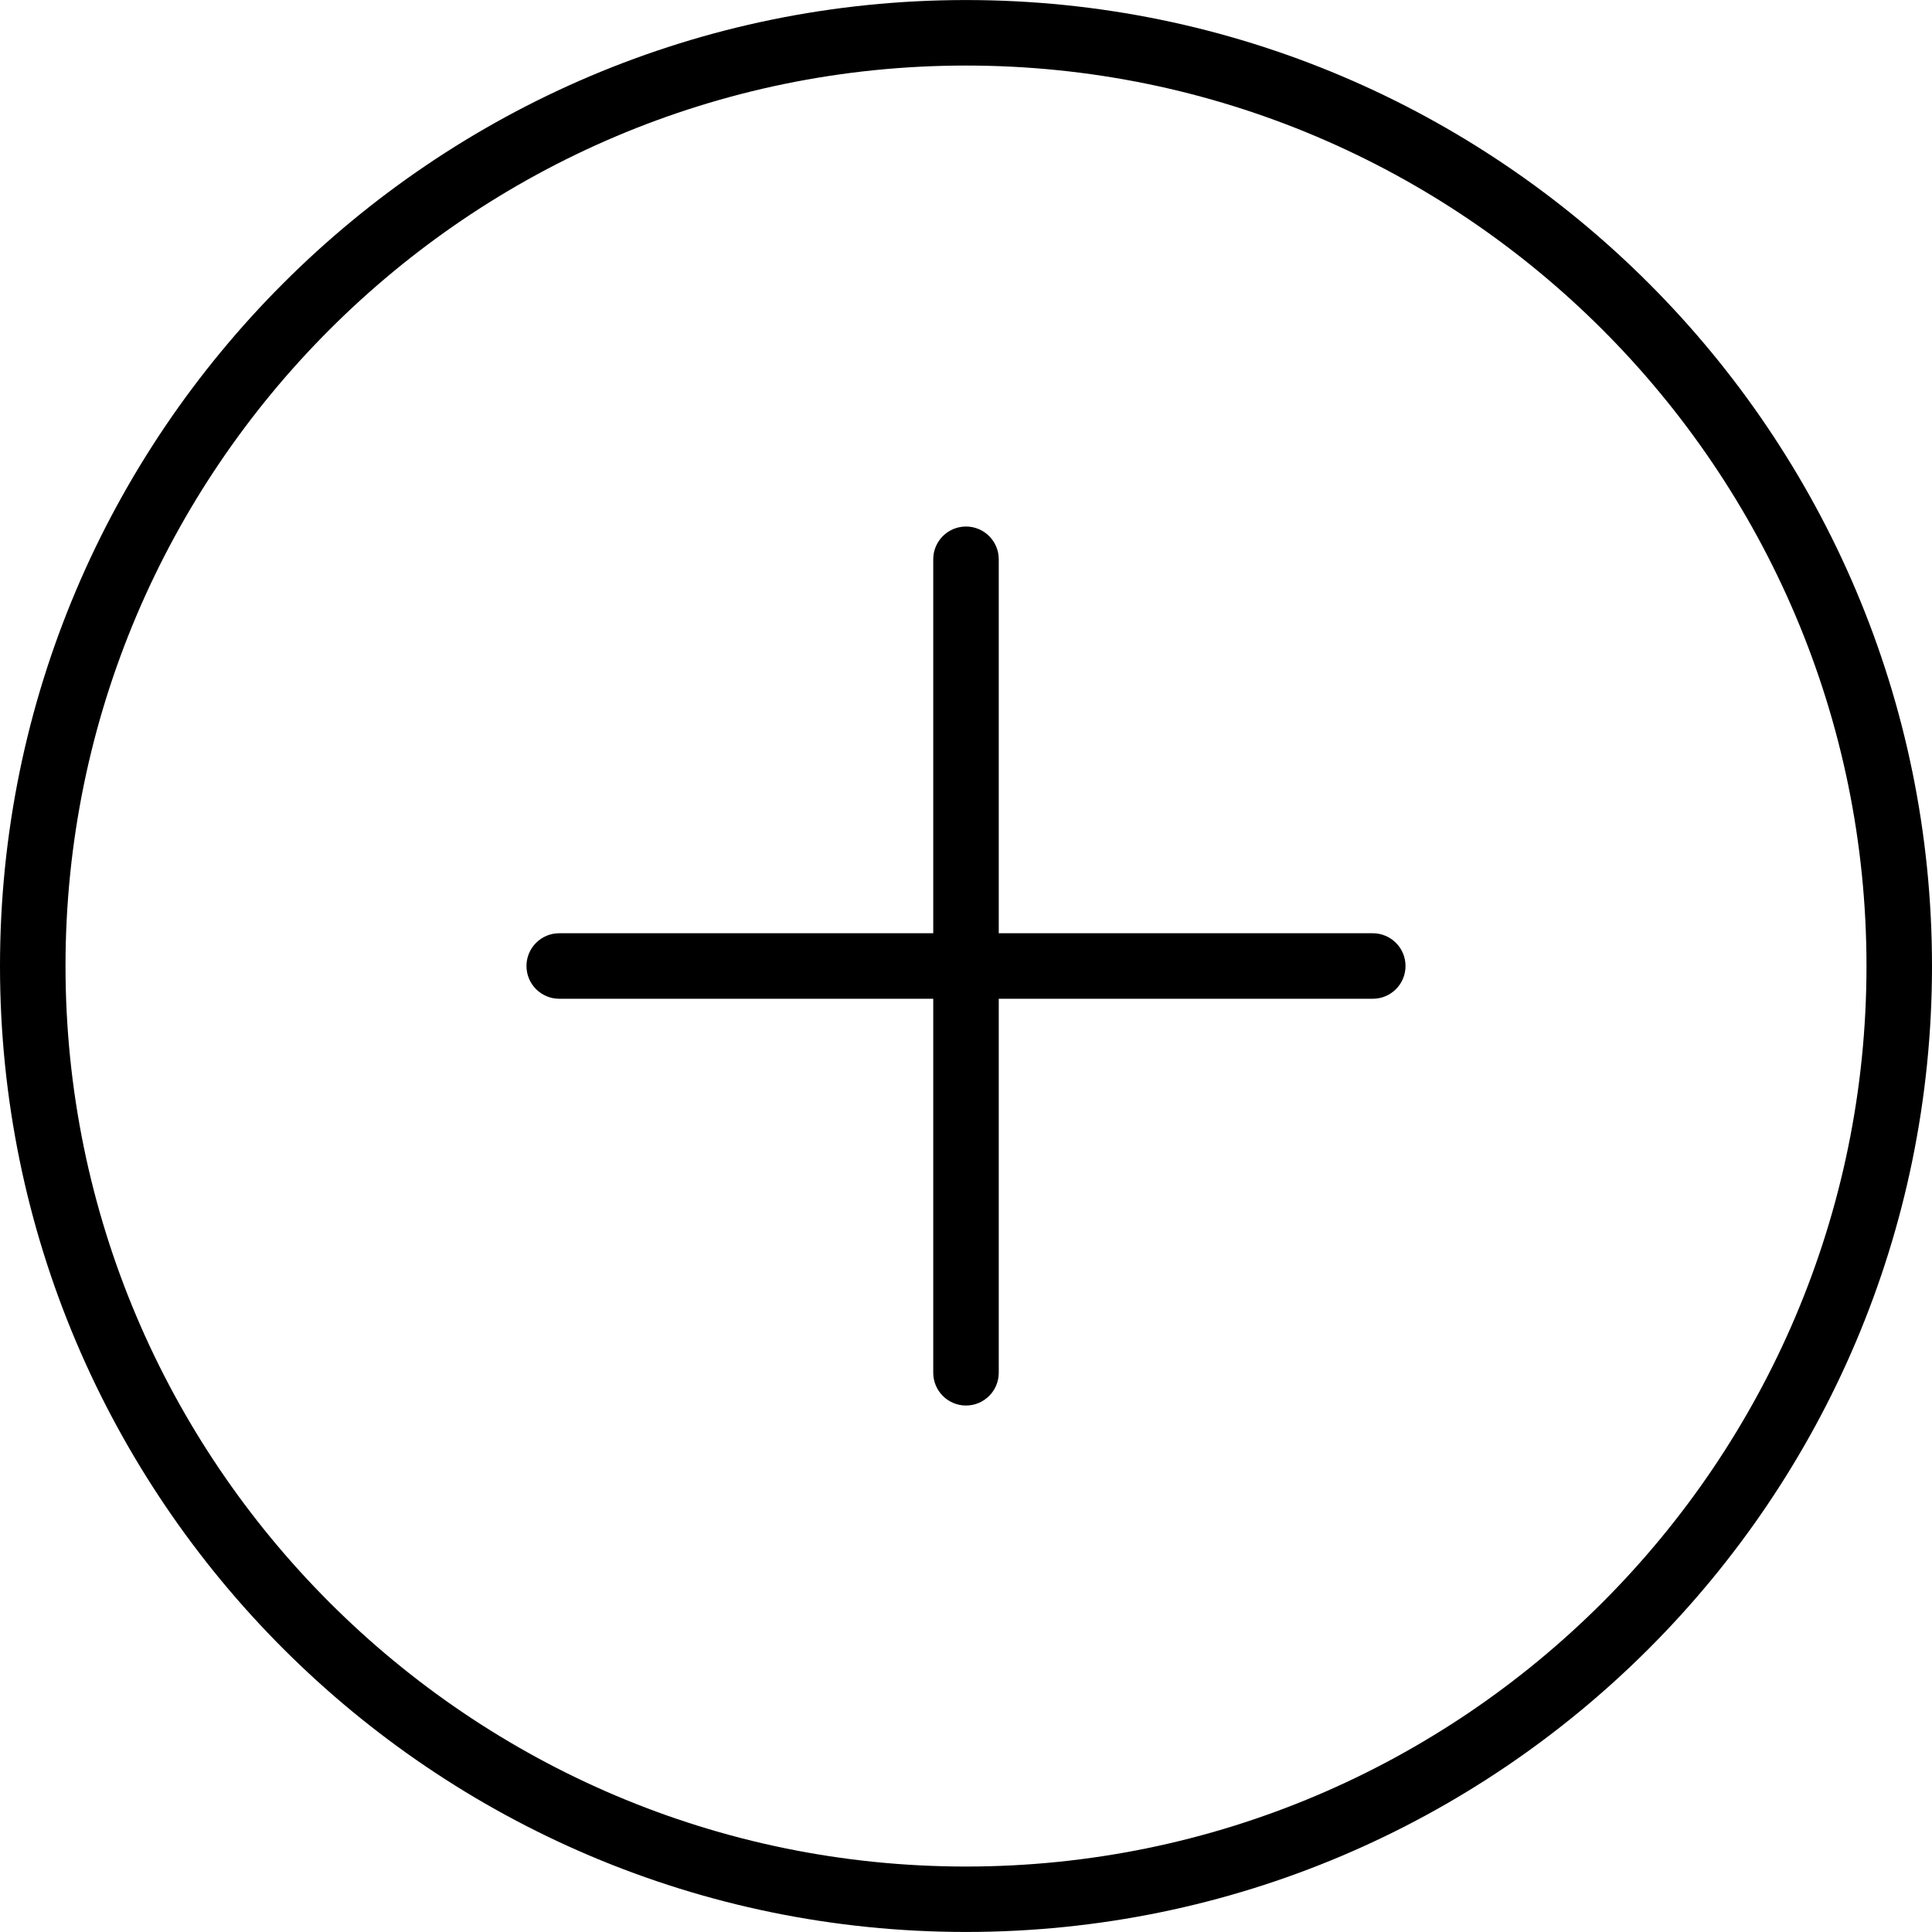
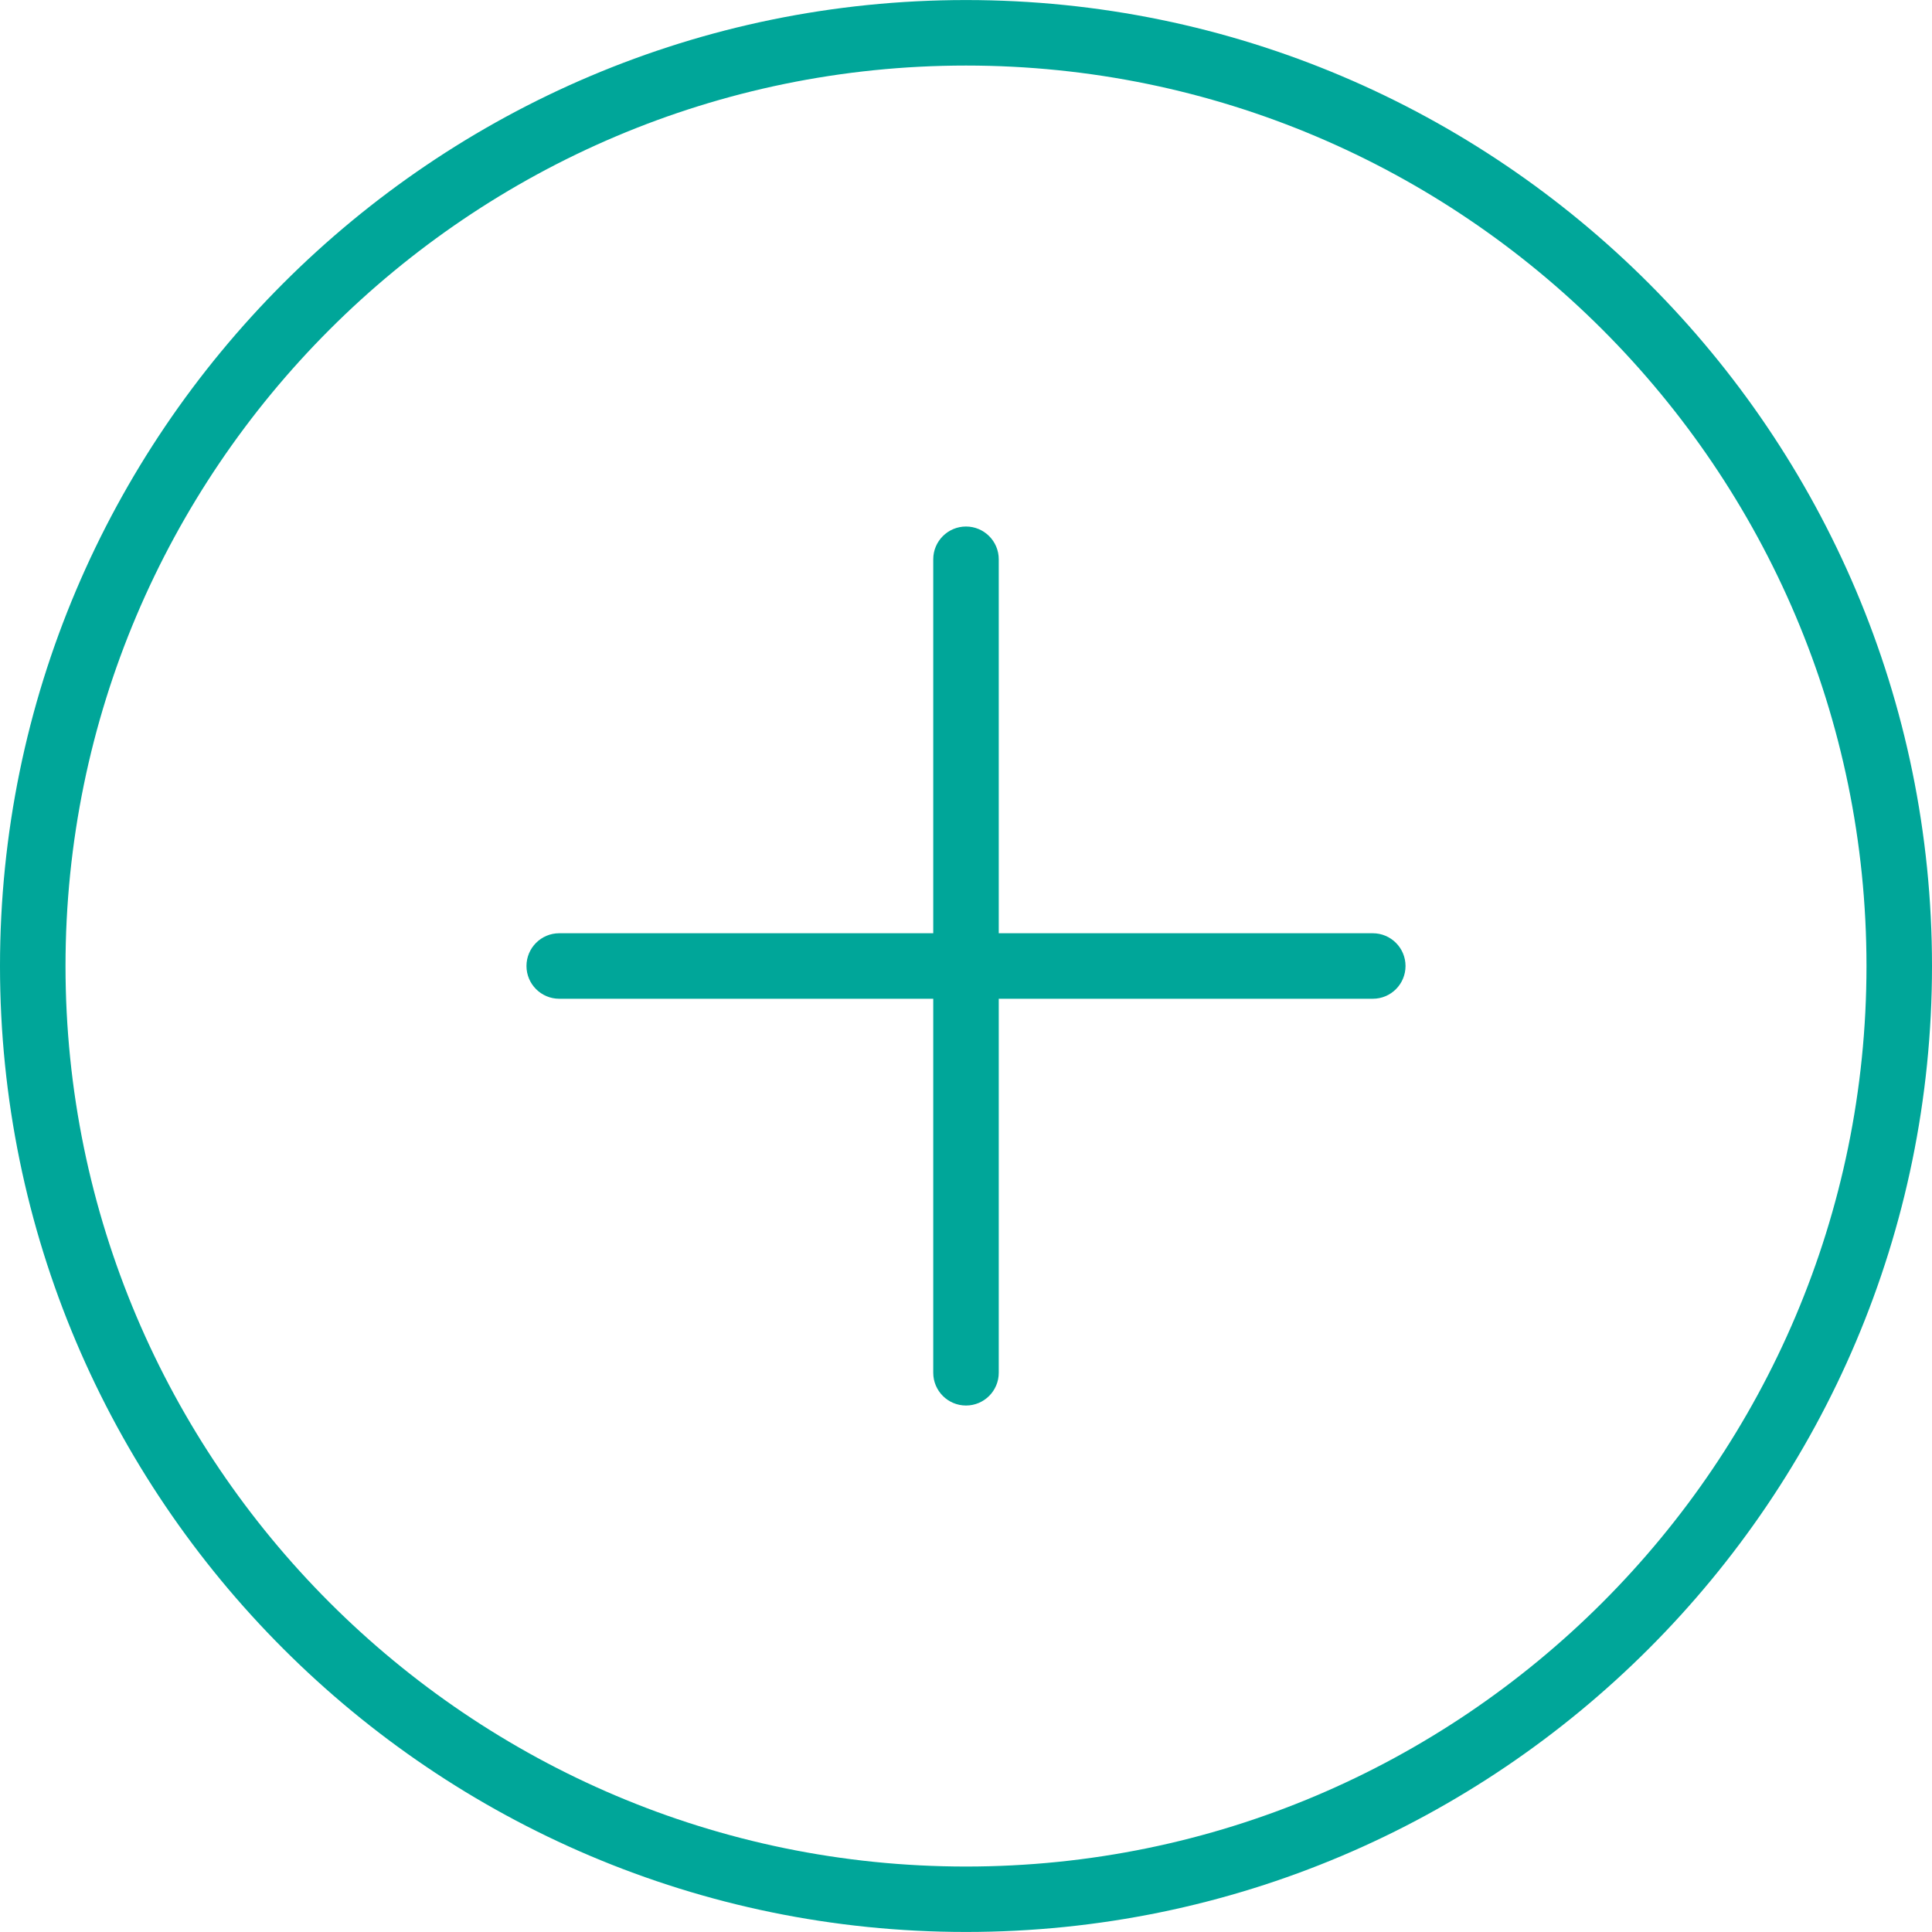
- <svg xmlns="http://www.w3.org/2000/svg" version="1.1" id="Capa_1" x="0px" y="0px" width="44.238px" height="44.238px" viewBox="0 0 44.238 44.238" style="enable-background:new 0 0 44.238 44.238;" xml:space="preserve">
+ <svg xmlns="http://www.w3.org/2000/svg" version="1.1" id="Capa_1" x="0px" y="0px" width="44.238px" height="44.238px" viewBox="0 0 44.238 44.238" style="enable-background:new 0 0 44.238 44.238;fill:rgb(0, 166, 153);" xml:space="preserve">
  <g>
    <g>
      <path d="M22.119,44.237C9.922,44.237,0,34.315,0,22.12C0,9.924,9.922,0.001,22.119,0.001S44.238,9.923,44.238,22.12    S34.314,44.237,22.119,44.237z M22.119,1.501C10.75,1.501,1.5,10.751,1.5,22.12s9.25,20.619,20.619,20.619    s20.619-9.25,20.619-20.619S33.488,1.501,22.119,1.501z" />
      <g>
        <path d="M31.434,22.869H12.805c-0.414,0-0.75-0.336-0.75-0.75s0.336-0.75,0.75-0.75h18.628c0.414,0,0.75,0.336,0.75,0.75     S31.848,22.869,31.434,22.869z" />
      </g>
      <g>
        <path d="M22.119,32.183c-0.414,0-0.75-0.336-0.75-0.75V12.806c0-0.414,0.336-0.75,0.75-0.75s0.75,0.336,0.75,0.75v18.626     C22.869,31.847,22.533,32.183,22.119,32.183z" />
      </g>
    </g>
  </g>
  <g>
</g>
  <g>
</g>
  <g>
</g>
  <g>
</g>
  <g>
</g>
  <g>
</g>
  <g>
</g>
  <g>
</g>
  <g>
</g>
  <g>
</g>
  <g>
</g>
  <g>
</g>
  <g>
</g>
  <g>
</g>
  <g>
</g>
</svg>
